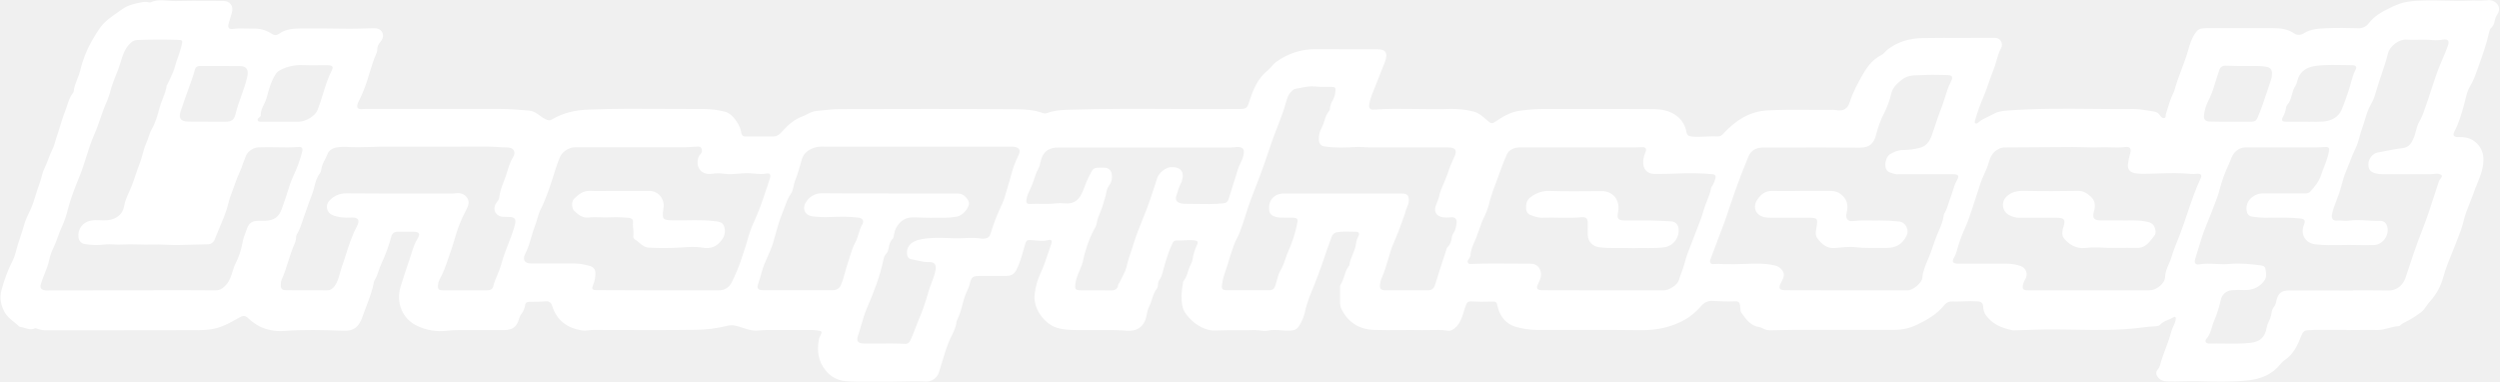
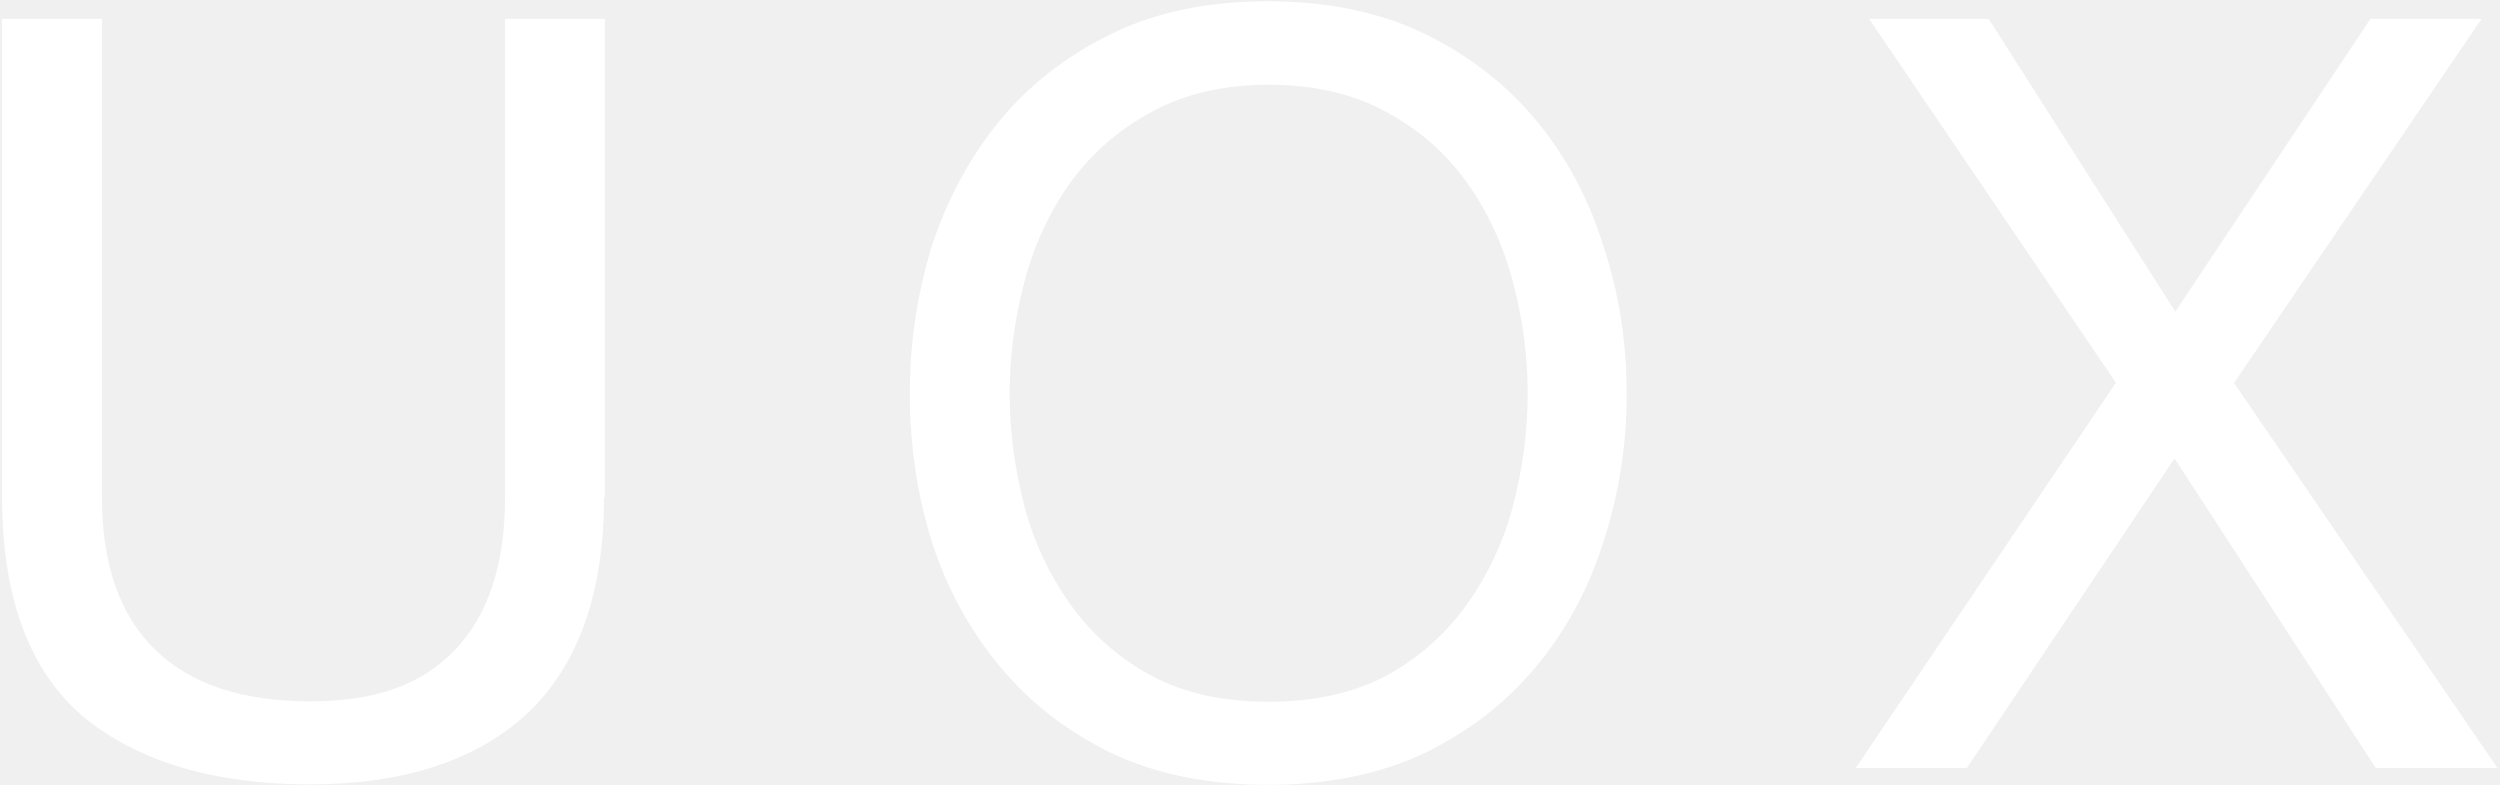
- <svg xmlns="http://www.w3.org/2000/svg" id="Layer_2" viewBox="0 0 594.8 90.81">
+ <svg xmlns="http://www.w3.org/2000/svg" id="Layer_1" version="1.1" viewBox="0 0 596 187">
  <defs>
-     <style>.cls-1,.cls-2{fill:#fff;}.cls-2{fill-rule:evenodd;}</style>
+     <style>
+       .st0 {
+         fill: #fff;
+       }
+     </style>
  </defs>
-   <g id="Layer_1-2">
-     <g>
-       <path class="cls-2" d="M535.89,28.96h-4.96c-.27,0-.54,0-.81,0-1.35,0-2.7,0-4.06-.04-1.17,0-1.63-.5-1.46-1.68,.14-1.11,.47-2.18,.98-3.18,.64-1.27,1.16-2.61,1.54-3.98,.24-.81,.51-1.62,.78-2.43,.1-.31,.21-.62,.31-.93,.27-.82,.74-1.14,1.71-1.09,1.8,.09,3.62,.08,5.43,.07,.64,0,1.27,0,1.91,0,.73,0,1.46,.07,2.18,.19,.93,.14,1.33,.73,1.33,1.59,0,.51-.07,1.02-.24,1.51-.3,.86-.58,1.73-.87,2.6-.73,2.22-1.46,4.43-2.4,6.57-.28,.62-.75,.8-1.37,.8Zm-469.21,0h4.39c1.86-.05,3.96-1.41,4.5-2.76,.5-1.25,.89-2.53,1.29-3.81h0c.58-1.88,1.16-3.77,2.06-5.53,.51-1.01,.25-1.32-.88-1.34-.74,0-1.47,0-2.21,0-1.3,.01-2.6,.02-3.9-.03-1.78-.07-3.56,.32-5.15,1.14-.5,.24-.91,.61-1.21,1.08-1.05,1.64-1.55,3.53-2.05,5.35h0l-.06,.23c-.15,.54-.39,1.05-.64,1.55-.41,.84-.82,1.67-.75,2.67,0,.1-.12,.22-.23,.32l-.05,.05s-.09,.08-.14,.12c-.2,.17-.41,.34-.29,.65,.13,.33,.48,.32,.78,.32h0s.09,0,.14,0h1.47c.97,0,1.95-.01,2.92-.01Zm483.23,.02c-.45,0-.9-.02-1.35-.02-.57,0-1.15,0-1.72,0-.92,0-1.84,0-2.76,0-.95-.02-1.15-.36-.69-1.2,.34-.61,.58-1.28,.7-1.97,.01-.29,.1-.57,.26-.81,.68-.69,.91-1.57,1.15-2.45,.19-.71,.38-1.43,.81-2.05,.24-.35,.36-.77,.48-1.21h0c.09-.35,.19-.7,.35-1.02,1.08-2.17,3.16-2.53,5.16-2.69,1.85-.15,3.72-.11,5.59-.08,.65,.01,1.29,.02,1.94,.03,.92,0,1.22,.39,.84,1.09-.54,.99-.82,2.05-1.11,3.11h0c-.15,.56-.3,1.12-.49,1.67l-.15,.45c-.49,1.45-.99,2.92-1.59,4.31-.77,1.78-2.47,2.63-4.37,2.78-1.01,.08-2.02,.06-3.04,.04Zm-500.53-.02h4.3c1.36,0,2.05-.42,2.36-1.74,.35-1.48,.86-2.9,1.37-4.33h0c.56-1.54,1.11-3.09,1.46-4.7,.33-1.56-.15-2.45-1.74-2.47-1.86-.02-3.71-.02-5.57-.02h0c-1.32,0-2.64,0-3.96,0-.74,0-1.09,.34-1.26,1.03-.16,.65-.35,1.29-.58,1.92-.32,.89-.64,1.79-.96,2.68h0c-.63,1.74-1.26,3.49-1.83,5.25-.51,1.56,.11,2.33,1.74,2.35,1.17,.03,2.34,.03,3.51,.02h0c.39,0,.78,0,1.17,0Zm202.53,6.14h29.4c1.29,0,2.59,0,3.88,0,2.59,0,5.17-.01,7.76,0,.28,0,.56-.03,.83-.07,.45-.05,.9-.11,1.35-.01,.72,.16,.99,.54,.93,1.3-.07,.93-.45,1.74-.83,2.55-.24,.51-.48,1.03-.64,1.57-.33,1.14-.7,2.27-1.06,3.4h0c-.36,1.12-.72,2.24-1.05,3.37-.21,.69-.51,1.08-1.29,1.16-2.25,.23-4.5,.19-6.76,.15h0c-.86-.01-1.72-.03-2.57-.03-.38-.01-.76-.09-1.12-.22-.77-.27-1.02-.87-.77-1.65,.06-.19,.12-.38,.18-.57,.29-.94,.58-1.87,1.07-2.73,.01-.03,.02-.06,.03-.09,.78-2.31-.16-3.56-2.55-3.46-1.29,.05-2.9,1.39-3.29,2.65-.47,1.52-.97,3.02-1.48,4.53l-.22,.65c-.52,1.55-1.14,3.08-1.75,4.6h0c-.75,1.84-1.49,3.68-2.07,5.58-.2,.64-.41,1.27-.63,1.91-.41,1.2-.82,2.4-1.09,3.65-.2,.92-.65,1.79-1.1,2.66-.2,.38-.39,.76-.57,1.14-.04,.08-.09,.15-.15,.22-.09,.12-.17,.23-.19,.35-.16,1.28-.99,1.42-2.06,1.39-1.68-.04-3.37-.03-5.05-.03h0c-.61,0-1.21,0-1.82,0-1.33-.01-1.43-.31-1.27-1.6,.13-1.09,.55-2.07,.97-3.05h0c.38-.89,.76-1.77,.92-2.73,.18-.9,.43-1.79,.73-2.66,.48-1.61,1.13-3.16,1.94-4.63,.26-.4,.44-.84,.52-1.31,.14-.93,.49-1.78,.85-2.64h0c.28-.67,.56-1.35,.73-2.06,.08-.34,.19-.67,.29-1,.16-.49,.31-.98,.39-1.49,.08-.67,.34-1.31,.74-1.85,.54-.73,.74-1.66,.58-2.55-.06-.91-.81-1.61-1.71-1.6h-.12c-1.37-.03-2-.04-2.43,.24-.36,.24-.59,.69-1,1.52-.11,.22-.23,.46-.37,.74-.31,.6-.54,1.23-.78,1.87-.21,.56-.42,1.12-.68,1.67-.89,1.86-2.11,2.63-4.13,2.45-.73-.08-1.46-.08-2.19,0-1.17,.14-2.34,.12-3.51,.11-.8-.01-1.59-.02-2.38,.02-.98,.05-1.15-.19-.98-1.23,.13-.78,.47-1.48,.8-2.17h0c.11-.22,.21-.44,.31-.66,.26-.58,.46-1.18,.66-1.79,.28-.84,.56-1.68,1-2.46,.26-.51,.44-1.07,.53-1.64,.5-2.37,1.85-3.48,4.28-3.48ZM110.6,69.07h5.25c.67,0,1.33-.13,1.53-.88,.22-.94,.6-1.83,.97-2.71,.34-.82,.69-1.64,.92-2.5,.3-1.14,.71-2.3,1.13-3.43,.2-.55,.41-1.09,.63-1.63,.61-1.55,1.21-3.1,1.59-4.75,.22-.97-.12-1.45-1.12-1.54-.31-.03-.63-.03-.95-.03-.29,0-.58,0-.86-.02-1.77-.14-2.56-1.8-1.57-3.28,.07-.1,.14-.19,.21-.29,.22-.3,.45-.59,.48-.95,.14-1.37,.63-2.64,1.11-3.9h0c.09-.23,.17-.45,.26-.68,.21-.55,.38-1.12,.56-1.69h0c.35-1.15,.71-2.31,1.36-3.36,.81-1.3,.15-2.35-1.38-2.35-.75,0-1.52-.05-2.29-.1-.79-.05-1.59-.1-2.38-.1-6.16,.02-12.32,.02-18.48,.02-2.46,0-4.93,0-7.39,0-.27,0-.54,.02-.81,.03-.24,.02-.48,.03-.72,.03-.51,0-1.02,.02-1.52,.03-1.33,.03-2.65,.07-3.98,0-1.01-.09-2.03-.07-3.03,.08-.96,.18-1.84,.72-2.16,1.56-.17,.44-.38,.86-.6,1.28h0c-.39,.77-.79,1.53-.89,2.41-.02,.32-.13,.63-.31,.9-.76,.94-1.05,2.06-1.33,3.19-.15,.6-.31,1.2-.53,1.77-.5,1.27-.96,2.56-1.41,3.85h0c-.18,.51-.36,1.01-.54,1.52-.12,.33-.23,.67-.34,1-.38,1.14-.76,2.27-1.41,3.31-.1,.24-.15,.51-.13,.77-.05,.54-.2,1.07-.44,1.56-.57,1.31-1,2.67-1.43,4.02-.46,1.47-.93,2.94-1.57,4.34-.11,.3-.18,.62-.18,.94-.11,1.22,.2,1.56,1.42,1.56,3.18,0,6.36,0,9.55,.02,.88,0,1.39-.39,1.87-1.07,.63-.9,.92-1.93,1.2-2.96h0c.13-.47,.26-.94,.42-1.4,.36-1,.68-2.01,1.01-3.03h0c.72-2.26,1.44-4.53,2.58-6.66,.82-1.53,.46-2.28-1.31-2.19-1.53,.08-3.07,0-4.5-.61-.66-.27-1.13-.86-1.26-1.56-.13-.7,.11-1.42,.63-1.91,1.02-1.1,2.46-1.71,3.96-1.68,6.35,.06,12.7,.05,19.06,.04h.01c1.82,0,3.64,0,5.46,0,.51,.02,1.02,0,1.52-.06,1.15-.17,2.13,.2,2.75,1.14,.62,.94,.23,1.88-.24,2.8-.68,1.26-1.27,2.56-1.79,3.9-.36,.98-.66,1.99-.96,2.99-.29,.95-.57,1.91-.9,2.84-.18,.51-.35,1.02-.53,1.53h0c-.62,1.84-1.24,3.68-2.21,5.38-.19,.37-.3,.78-.33,1.19-.11,1.07,.12,1.32,1.19,1.32,.86,0,1.72,0,2.58,0s1.72,0,2.58,0Zm218.57-23.03h-13.68c-3.3,0-6.6,0-9.9,0-2.38,0-3.82,1.71-3.49,4.05,.1,.85,.69,1.25,1.44,1.48,.76,.24,1.54,.23,2.31,.21,.3,0,.61-.01,.91,0,.48,0,.95,0,1.43,.05,.52,.07,.76,.38,.64,.95-.45,2.41-1.19,4.76-2.19,7-.28,.6-.49,1.22-.7,1.85h0c-.31,.92-.63,1.84-1.15,2.69-.44,.71-.67,1.59-.9,2.46-.1,.38-.2,.76-.32,1.13-.25,.79-.65,1.14-1.5,1.14h-10.02c-1.13,0-1.33-.3-1.19-1.39,.17-1.32,.6-2.57,1.03-3.82h0c.24-.71,.49-1.42,.68-2.14,.17-.62,.38-1.24,.6-1.86h0c.16-.46,.32-.91,.46-1.37,.18-.58,.46-1.11,.74-1.66,.21-.4,.42-.81,.59-1.24,.57-1.42,1.03-2.87,1.49-4.33h0c.43-1.36,.86-2.73,1.38-4.06,1.33-3.38,2.63-6.77,3.79-10.24,.74-2.2,1.48-4.4,2.36-6.56,.47-1.18,.91-2.42,1.35-3.64h0l.14-.41,.17-.49c.13-.38,.24-.77,.35-1.17,.29-1.06,.58-2.15,1.44-2.96,.23-.27,.53-.47,.87-.57,.46-.07,.92-.16,1.37-.25,1.09-.22,2.17-.44,3.32-.31,.84,.1,1.69,.09,2.54,.08,.43,0,.85,0,1.28,0,1.03,.02,1.16,.2,1.03,1.21-.08,.73-.31,1.44-.67,2.08-.34,.54-.55,1.16-.62,1.8,0,.23-.05,.45-.18,.64-.62,.67-.88,1.51-1.14,2.34-.17,.53-.33,1.07-.59,1.56-.52,.89-.78,1.91-.73,2.94,.08,.98,.46,1.49,1.41,1.62,2.5,.36,5.02,.28,7.52,.12,.61-.04,1.21,0,1.8,.04,.42,.03,.83,.06,1.24,.06h18.81c1.81,0,2.25,.78,1.39,2.41-.6,1.26-1.12,2.57-1.54,3.9-.24,.69-.53,1.35-.82,2.02-.5,1.15-.99,2.29-1.24,3.53-.17,.61-.4,1.21-.67,1.79-.63,1.61,0,2.72,1.67,2.98,.63,.08,1.27,.08,1.9,0,.91-.1,1.41,.43,1.31,1.29-.1,.86-.21,1.72-.74,2.45-.23,.35-.37,.75-.41,1.17-.13,.79-.33,1.56-.97,2.13-.13,.14-.22,.32-.26,.5l-.45,1.38c-.78,2.38-1.56,4.77-2.3,7.17-.27,.87-.79,1.27-1.67,1.27h-10.21c-1-.02-1.33-.36-1.22-1.36,.04-.48,.15-.95,.33-1.39,.73-1.6,1.22-3.29,1.72-4.97h0c.14-.49,.29-.98,.44-1.47,.32-1.05,.76-2.06,1.19-3.07h0c.26-.6,.51-1.19,.74-1.79,.52-1.39,1.04-2.8,1.52-4.21,.14-.59,.34-1.17,.58-1.72,.24-.46,.35-.97,.33-1.48,0-1.09-.37-1.52-1.48-1.55-1.03-.02-2.07-.01-3.11,0-.52,0-1.04,0-1.56,0Zm52.53,23.03h14.34c1.23,0,3.24-1.26,3.57-2.44,.16-.6,.38-1.17,.6-1.75h0c.23-.62,.47-1.23,.63-1.87,.51-1.98,1.26-3.88,2.01-5.77h0c.29-.73,.58-1.46,.85-2.2,.16-.44,.34-.88,.51-1.32,.47-1.2,.94-2.39,1.25-3.61,.21-.78,.51-1.52,.81-2.26h0c.41-1,.81-1.99,.98-3.07,.09-.27,.23-.53,.41-.75,.29-.5,.5-1.04,.63-1.59,.19-.69-.11-.94-.75-1.01-2.82-.24-5.65-.28-8.48-.14-1.34,.07-2.68,.08-4.02,.09h0c-.37,0-.74,0-1.11,.01-1.96,.02-2.96-1.2-2.82-3.16,.09-.73,.29-1.44,.58-2.12,.27-.72,0-1.11-.77-1.1-.3,0-.6,.02-.91,.03-.3,.02-.6,.03-.91,.03h-20.93c-.72,0-1.44,0-2.17,0h0c-1.44,0-2.89-.01-4.33,0-1.27,.02-2.51,.56-3,1.66-.75,1.65-1.37,3.36-1.99,5.07h0c-.18,.51-.37,1.02-.55,1.52-.56,1.38-1.05,2.79-1.47,4.23-.27,1.31-.7,2.59-1.27,3.8-.55,1.04-.93,2.14-1.31,3.24h0c-.22,.63-.44,1.26-.69,1.88-.13,.32-.27,.65-.41,.97-.47,1.07-.94,2.15-.99,3.37-.07,.31-.21,.61-.42,.85l-.06,.09c-.16,.24-.31,.48-.11,.78,.2,.3,.46,.29,.74,.27h.11c3.46-.14,6.91-.11,10.37-.08h0c1.28,0,2.56,.02,3.84,.02,1.37,0,2.29,1.13,2.33,2.5,.02,.78-.29,1.43-.61,2.09-.67,1.34-.43,1.72,1.05,1.72l14.42,.03Zm129.97,0h-28.84c-1.4,0-1.62-.31-1.24-1.68,.11-.36,.28-.71,.49-1.03,.32-.54,.38-1.2,.17-1.79-.21-.59-.68-1.06-1.27-1.26-1.11-.39-2.29-.58-3.46-.58-2.55,.01-5.09,0-7.64,0h0c-1.27,0-2.54,0-3.82,0-1.3,0-1.57-.45-.9-1.57,.26-.44,.45-.92,.57-1.42,.53-1.97,1.23-3.89,2.09-5.74,.67-1.54,1.21-3.16,1.73-4.76,.34-1.03,.68-2.07,1.01-3.11,.28-.87,.56-1.73,.85-2.6,.24-.74,.56-1.44,.88-2.14,.39-.85,.77-1.69,1.02-2.61,.34-1.25,.91-2.59,2.29-3.27,.43-.27,.93-.42,1.43-.43h.29c5.37-.02,10.73-.05,16.1-.1,.91,0,1.82,.02,2.73,.05,1.25,.04,2.5,.08,3.75,.02,.81-.04,1.62-.01,2.42,.01,1.19,.04,2.39,.07,3.58-.08,1.06-.14,1.46,.42,1.13,1.47-.25,.83-.42,1.68-.53,2.53-.17,1.26,.42,2.03,1.67,2.23,1.28,.2,2.56,.16,3.85,.11,.24,0,.47-.02,.71-.02l.9-.03c2.65-.08,5.32-.16,7.97,.12,.47,.02,.95,0,1.42-.05,.8-.05,1.13,.33,.8,1.03-1.29,2.72-2.24,5.56-3.2,8.4-.56,1.66-1.11,3.31-1.74,4.94-.22,.58-.45,1.16-.69,1.74h0c-.48,1.2-.96,2.4-1.31,3.63-.17,.6-.42,1.17-.67,1.74-.43,.99-.86,1.98-.89,3.13-.04,1.51-2.1,3.11-3.65,3.11Zm-355.01,0h14.41c1.25,.05,2.41-.62,3-1.73,1.04-2.04,1.91-4.16,2.61-6.34,.12-.37,.24-.74,.36-1.11h0c.39-1.21,.79-2.41,1.11-3.64,.37-1.25,.84-2.48,1.4-3.66,.63-1.45,1.27-2.94,1.76-4.41,.23-.71,.48-1.41,.73-2.11,.44-1.25,.88-2.5,1.24-3.78,.2-.71-.03-1.14-.74-1.01-1.03,.2-2.05,.11-3.06,.02-.56-.05-1.13-.1-1.69-.1-.68,0-1.35,.06-2.03,.12-1.1,.09-2.2,.19-3.31,.03-1.01-.15-2.03-.15-3.04,0-2.33,.34-3.83-1.37-3.26-3.64,.09-.38,.28-.72,.55-1.01,.36-.34,.48-.88,.28-1.34-.2-.52-.66-.5-1.09-.48h-.05c-.37,.02-.74,.05-1.11,.07-.55,.04-1.1,.08-1.65,.09-2.61,.01-5.21,0-7.82,0h0c-1.3,0-2.6,0-3.91,0h-14.51c-1.43,0-3.09,1.1-3.6,2.4-.35,.89-.7,1.78-.98,2.69l-.23,.73c-.97,3.08-1.93,6.14-3.39,9.05-.34,.69-.56,1.45-.79,2.22h0c-.16,.56-.33,1.13-.55,1.68-.33,.85-.58,1.72-.84,2.6-.39,1.35-.79,2.7-1.44,3.96-.74,1.43-.14,2.32,1.44,2.32h10.4c1.18,.04,2.34,.23,3.47,.57,.86,.16,1.46,.94,1.38,1.82,0,.83-.14,1.66-.44,2.44-.55,1.34-.45,1.51,1.03,1.51l14.32,.05Zm-120.18,0c-1.7,0-3.4,0-5.11,0l-19.86,.03c-.38,.03-.76,0-1.14-.08-.61-.2-.87-.63-.67-1.34,.24-.87,.58-1.7,.91-2.53,.44-1.1,.89-2.21,1.12-3.4,.23-1.02,.58-2.01,1.06-2.95,.38-.8,.68-1.62,.98-2.45,.29-.82,.59-1.64,.97-2.43,.61-1.33,1.08-2.73,1.42-4.16,.7-2.71,1.74-5.28,2.78-7.84,.61-1.49,1.09-3.02,1.57-4.54,.57-1.82,1.15-3.63,1.92-5.37,.57-1.26,1.01-2.56,1.46-3.86h0c.49-1.42,.98-2.84,1.62-4.2,.4-1,.73-2.03,.98-3.08,.3-1.01,.69-1.98,1.08-2.95,.4-.98,.79-1.96,1.09-2.98,.5-1.7,1.03-3.49,2.47-4.76,.38-.38,.89-.61,1.42-.65,3.13-.14,6.27-.14,9.4-.06h.05c.79,.03,1.18,.04,1.32,.23,.13,.18,.05,.51-.11,1.15h0c-.03,.11-.06,.23-.09,.36-.2,.84-.48,1.64-.77,2.44h0c-.26,.73-.52,1.45-.71,2.2-.25,.98-.7,1.91-1.14,2.84-.19,.39-.38,.79-.55,1.19-.03,.07-.07,.13-.12,.19-.07,.1-.14,.2-.16,.31-.14,1.1-.54,2.11-.94,3.12-.28,.7-.56,1.41-.75,2.14-.45,1.71-.93,3.43-1.82,4.99-.35,.61-.57,1.27-.8,1.94-.16,.48-.32,.96-.53,1.42-.39,.87-.65,1.8-.91,2.73-.21,.77-.43,1.54-.72,2.27-.35,.88-.65,1.78-.95,2.67-.28,.85-.57,1.7-.89,2.53-.19,.47-.4,.94-.61,1.41-.51,1.12-1.02,2.24-1.22,3.48-.33,1.97-1.94,3.11-3.91,3.31-.58,.06-1.16,.03-1.74,.01-.81-.03-1.62-.07-2.43,.13-1.8,.36-3.01,2.07-2.77,3.9,.04,.84,.68,1.53,1.5,1.63,1.54,.27,3.11,.31,4.67,.12,.77-.09,1.54-.06,2.32-.02h0c.62,.03,1.24,.06,1.86,.02,1.3-.08,2.61-.05,3.91-.02h0c1.07,.03,2.14,.05,3.21,.02,1.11-.04,2.22,0,3.34,.05h0c1.01,.04,2.03,.08,3.04,.06,1.08-.02,2.17-.05,3.25-.08h0c1.2-.03,2.39-.07,3.59-.09,.82,.04,1.56-.49,1.79-1.29,.35-.89,.72-1.77,1.09-2.64,.37-.88,.74-1.76,1.09-2.64,.43-1.06,.78-2.16,1.05-3.28,.24-1.05,.63-2.05,1.01-3.05,.23-.6,.46-1.21,.66-1.82,.23-.72,.54-1.42,.85-2.12,.34-.78,.69-1.57,.93-2.4,.07-.24,.18-.48,.28-.72,.11-.26,.23-.52,.3-.79,.36-1.24,1.77-2.25,3.06-2.31,1.46-.07,2.91-.04,4.37-.02h0c1.72,.03,3.44,.07,5.16-.07,.88-.07,1.12,.28,.91,1.15-.51,1.97-1.2,3.88-2.08,5.71-.55,1.21-1,2.46-1.37,3.74-.28,.97-.62,1.92-.96,2.87h0c-.14,.4-.28,.8-.42,1.2-.69,1.99-1.77,2.78-4,2.9-.38,.01-.76,0-1.15,0-.19,0-.38,0-.57,0-1.28,0-2.11,.55-2.54,1.75-.08,.22-.17,.45-.25,.67-.35,.92-.7,1.84-.86,2.79-.31,1.72-.86,3.39-1.65,4.95-.32,.62-.53,1.29-.73,1.96-.35,1.11-.7,2.22-1.53,3.12-.73,.79-1.4,1.3-2.58,1.3-4.92-.04-9.83-.04-14.75-.03Zm175.11-23.03h15.75c.41-.02,.83,0,1.23,.07,1.03,.19,2.2,1.61,2.06,2.45-.21,1.26-1.67,2.8-2.92,2.99-.88,.15-1.77,.23-2.67,.25-2.41,.03-4.83,.03-7.23-.08-2.2-.1-3.56,.72-4.55,2.56-.22,.46-.37,.95-.45,1.45-.02,.09-.03,.18-.05,.27-.05,.31-.1,.63-.29,.81-.68,.66-.84,1.49-1,2.33l-.04,.19c-.06,.38-.23,.74-.48,1.02-.35,.38-.58,.85-.67,1.36-.81,4.07-2.35,7.9-3.97,11.68-.56,1.31-.95,2.66-1.34,4.01-.24,.82-.47,1.63-.75,2.44-.47,1.37,0,1.87,1.45,1.89,1.18,.02,2.36,0,3.54,0h0c2.06-.02,4.12-.03,6.18,.08,.52,.06,1.02-.23,1.23-.72,.48-.97,.86-1.98,1.24-2.98h0c.25-.65,.49-1.3,.76-1.95,.88-2.01,1.62-4.08,2.2-6.19,.22-.87,.54-1.72,.86-2.56,.4-1.04,.79-2.07,1-3.17,.23-1.21-.26-1.93-1.46-1.88-1.06,.04-2.06-.19-3.07-.42-.38-.09-.77-.18-1.16-.25-.42-.03-.79-.29-.97-.67-.39-1.11-.05-2.35,.85-3.1,.51-.39,1.09-.67,1.7-.84,2.45-.61,4.96-.52,7.43-.43h0l.45,.02,.54,.02c.82,.02,1.63,0,2.45-.04,1.44-.06,2.87-.11,4.3,.13,.22,.01,.45,0,.67-.04,.75-.06,1.16-.43,1.38-1.2,.52-1.77,1.16-3.5,1.9-5.19,.13-.3,.27-.6,.41-.9,.39-.83,.77-1.66,1.02-2.51,.2-.71,.42-1.42,.63-2.13h0v-.02c.36-1.18,.72-2.37,1.03-3.56,.39-1.45,.92-2.85,1.59-4.19,.59-1.18,.41-1.87-.91-2.1-.35-.05-.7-.07-1.05-.05h-44.29c-.76-.05-1.53,.03-2.27,.23-1.37,.48-2.55,1.25-3,2.81l-.03,.1h0c-.47,1.69-.95,3.38-1.59,5.01-.16,.4-.25,.82-.34,1.25-.14,.66-.28,1.31-.66,1.83-.65,.9-1.01,1.91-1.38,2.91h0c-.15,.42-.3,.84-.47,1.24-.87,2.07-1.47,4.26-2.08,6.44h0l-.18,.66c-.42,1.49-1.03,2.86-1.65,4.24-.15,.32-.29,.65-.43,.97-.41,.94-.68,1.91-.95,2.88-.2,.71-.4,1.42-.65,2.12-.37,1.07,.03,1.46,1.18,1.46,1.83,0,3.67,0,5.5,0h0c3.67,0,7.33,0,11.01,0,1.05,0,1.68-.42,2.06-1.34,.43-1.05,.73-2.13,1.03-3.22h0c.23-.81,.45-1.62,.73-2.42,.15-.43,.29-.87,.42-1.3,.33-1.06,.66-2.12,1.2-3.06,.36-.63,.56-1.33,.77-2.04,.23-.78,.46-1.56,.9-2.27,.51-.82,0-1.49-.84-1.6-2.28-.3-4.57-.24-6.86-.16-1.39,.07-2.79,.02-4.18-.16-1.96-.28-2.56-2.08-1.31-3.69,.85-1.18,2.24-1.86,3.69-1.8,3.93,.04,7.83,.04,11.74,.03h.02c1.34,0,2.69,0,4.03,0Zm242.38,23.04h-14.61c-4.8,0-9.61-.01-14.41-.03-1.43,0-1.71-.45-1.07-1.76l.05-.1,.05-.09,.09-.17h0c.43-.84,.85-1.65,.12-2.63-.41-.57-1.02-.98-1.71-1.13-2.32-.56-4.67-.48-7.02-.38-1.74,.07-3.48,.09-5.22,.05-.72-.07-1.45-.08-2.18-.02-.9,.14-1.26-.36-.92-1.2,.4-1,.77-2.01,1.14-3.02,.36-.99,.72-1.98,1.11-2.95,.88-2.18,1.63-4.41,2.38-6.64h0c.42-1.26,.85-2.52,1.29-3.77,.96-2.69,1.99-5.36,3.09-7.99,.61-1.45,1.85-2.15,3.42-2.15,1.65,0,3.3,0,4.95,0,6.05-.01,12.1-.03,18.15,.03,2.32,.02,3.4-1.02,3.91-3.25,.43-1.69,1.04-3.32,1.83-4.88,.76-1.47,1.34-3.03,1.72-4.65,.31-1.5,1.31-2.37,2.45-3.32,1.31-1.09,2.73-1.11,4.18-1.14,.35,0,.7-.01,1.06-.03,1.49-.09,2.98-.06,4.48-.03,.32,0,.64,.01,.96,.02,1.49,.02,1.69,.4,1.02,1.72-.61,1.21-1.01,2.5-1.41,3.78-.13,.42-.26,.84-.4,1.26-.16,.5-.35,.98-.54,1.47-.09,.22-.17,.45-.26,.67-.36,.96-.68,1.93-1,2.9h0c-.29,.87-.58,1.74-.89,2.6-.52,1.43-1.36,2.62-2.97,2.95-1.27,.32-2.57,.48-3.87,.5-1.12-.02-2.13,.42-3.06,.97-.85,.5-1.38,2.17-1.05,3.29,.28,.93,1.05,1.13,1.81,1.33,.16,.04,.32,.08,.48,.13,.25,.05,.51,.06,.76,.03h12.96c1.28,0,1.59,.38,.93,1.47-.47,.79-.73,1.66-.99,2.52-.14,.48-.28,.94-.46,1.39-.18,.45-.32,.91-.47,1.37h0c-.26,.81-.51,1.62-.93,2.36-.13,.18-.22,.39-.27,.61-.15,1.37-.7,2.64-1.24,3.89-.12,.26-.23,.53-.34,.79-.36,.87-.67,1.76-.97,2.65-.32,.94-.64,1.87-1.03,2.79l-.18,.42c-.6,1.4-1.21,2.83-1.35,4.39-.12,1.24-2.22,2.99-3.55,2.99Zm106.06,0h0c2.76,0,5.52-.01,8.27,.03,1.08,.06,2.14-.3,2.96-1.01,.68-.63,1.17-1.45,1.41-2.35,1.24-3.78,2.49-7.56,3.96-11.26,1.02-2.56,1.87-5.2,2.72-7.83,.36-1.11,.71-2.21,1.08-3.31,.11-.33,.28-.64,.51-.91,.51-.6,.23-.9-.42-1.05-.41-.1-.83-.05-1.26,0-.25,.03-.5,.06-.74,.05-2.57-.01-5.13,0-7.7,0h0c-1.28,0-2.56,0-3.84,0-.48,0-.95-.05-1.41-.16-1.42-.34-1.89-.96-1.84-2.35,.04-1.18,1.08-2.44,2.14-2.63,.61-.11,1.22-.23,1.82-.35h0c1.35-.27,2.7-.54,4.07-.69,1.67-.17,2.26-1.25,2.8-2.57,.2-.49,.34-1.02,.47-1.54,.2-.76,.4-1.51,.78-2.15,.52-.93,.95-1.91,1.27-2.92,.55-1.5,1.05-3.02,1.54-4.54h0c.8-2.45,1.59-4.9,2.64-7.26,.48-1.09,.97-2.21,1.37-3.36,.43-1.2,.05-1.68-1.18-1.49-.78,.14-1.58,.18-2.37,.12-1.17-.13-2.33-.11-3.5-.09-.95,.02-1.91,.03-2.86-.03-1.73-.12-3.93,1.57-4.33,3.26-.43,1.72-.99,3.4-1.56,5.08-.39,1.16-.79,2.32-1.13,3.5l-.08,.27c-.31,1.06-.64,2.18-1.19,3.09-.74,1.23-1.15,2.57-1.55,3.9-.2,.67-.41,1.34-.65,1.99-.24,.63-.41,1.29-.59,1.95h0c-.26,.95-.52,1.91-.95,2.77-.52,1.06-.95,2.15-1.37,3.24h0c-.29,.76-.59,1.51-.91,2.26-.46,1.06-.77,2.17-1.07,3.27h0c-.19,.68-.37,1.36-.6,2.02-.2,.6-.43,1.19-.66,1.77-.41,1.05-.82,2.09-1.03,3.2-.18,.97,.23,1.57,1.18,1.48,.45-.04,.9,0,1.33,.02,.48,.04,.95,.07,1.42,0,1.52-.21,3.02-.13,4.53-.04,.99,.06,1.99,.12,2.99,.09,.9-.02,1.43,.46,1.68,1.28,.64,2.05-1.02,4.42-3.16,4.47-1.37,.03-2.74,.04-4.1,0-1.22-.04-2.43-.02-3.65,0-2.06,.03-4.12,.07-6.17-.17-2.4-.28-3.65-2.4-2.74-4.62,.44-1.08,.18-1.43-.96-1.54-2.16-.22-4.33-.2-6.49-.18-.67,0-1.33,.01-2,.01-.92-.02-1.84-.11-2.75-.25-.55-.07-1.04-.27-1.28-.86-.41-1.13-.16-2.4,.64-3.29,.85-.94,2.07-1.45,3.33-1.38,2.1,.02,4.2,.01,6.3,0h0c1.05,0,2.1,0,3.15,0h.13c.51,0,1.03,0,1.4-.39,1.09-1.17,2.14-2.48,2.61-3.94,.21-.66,.47-1.31,.72-1.96h0c.48-1.22,.95-2.44,1.17-3.75,.12-.73,0-1.03-.77-1.01-.33,0-.65,.03-.96,.05-.41,.02-.81,.05-1.23,.05-1.88,0-3.75,0-5.63,0h0c-3.75,0-7.51,0-11.26,0-.76,0-1.5,.26-2.09,.74-.86,.63-1.2,1.51-1.55,2.42-.11,.28-.22,.56-.34,.83-.89,1.87-1.61,3.81-2.14,5.81-.18,.74-.4,1.48-.67,2.2-.82,2.24-1.7,4.45-2.61,6.66-.75,1.8-1.31,3.67-1.88,5.55-.24,.79-.47,1.57-.72,2.36-.28,.87,.06,1.4,.92,1.26,1.35-.23,2.69-.17,4.04-.1,1.09,.05,2.19,.1,3.29,0,2.46-.23,4.95,.02,7.41,.34,.48,.07,.93,.24,1.03,.72,.21,.97,.4,2.01-.21,2.88-1.15,1.62-2.84,2.33-4.76,2.27-1.01-.06-2.03-.04-3.03,.05-1.29,.1-2.36,1.05-2.6,2.33-.37,1.68-.89,3.33-1.57,4.91-.22,.49-.37,1-.52,1.52-.29,.98-.59,1.96-1.3,2.77-.52,.59-.16,1.17,.67,1.15,1.16-.03,2.33-.01,3.49,0,2.08,.03,4.16,.06,6.23-.16,2.38-.25,3.54-1.34,3.95-3.72,.1-.47,.25-.92,.47-1.34,.34-.65,.56-1.36,.67-2.08,.05-.51,.24-1,.56-1.41,.29-.39,.48-.84,.55-1.31,.41-1.98,1.2-2.62,3.24-2.62h11.83v.02c1.06,0,2.12,0,3.18,0h0Zm-1.57,9.4h-7.64c-.25,0-.5,.03-.75,.05-.25,.03-.51,.05-.77,.05-.96,0-1.27,.55-1.6,1.41-.85,2.2-1.89,4.34-3.94,5.71-.37,.25-.69,.56-.97,.91-1.97,2.49-4.71,3.58-7.69,3.89-3.95,.41-7.95,.31-11.92,.2-1.2-.04-2.4,0-3.6,.02h0c-1.27,.03-2.55,.06-3.82,.01-.85-.03-1.56-.25-2.1-.93-.49-.62-.64-1.25-.07-1.9,.26-.29,.44-.63,.54-1.01,.35-1.37,.85-2.69,1.34-4.01,.5-1.33,1-2.67,1.35-4.05,.11-.41,.29-.8,.47-1.19,.24-.51,.48-1.02,.55-1.58,0-.04,.01-.08,.02-.11,.03-.19,.07-.38-.1-.51-.17-.14-.36-.02-.52,.08-.03,.02-.06,.04-.09,.05-.35,.21-.72,.36-1.1,.52-.7,.3-1.41,.59-1.95,1.2-.29,.31-.82,.33-1.27,.35h-.09c-.92,.04-1.84,.16-2.73,.26h0c-.21,.03-.42,.05-.63,.08-5.14,.64-10.29,.55-15.43,.46h0c-3.13-.05-6.27-.11-9.4,0-1.18,.04-2.37,.08-3.57,.11h-.02l-1.45,.04c-.16,.02-.32,.02-.47,0-2.63-.56-5.04-1.49-6.57-3.92-.28-.54-.43-1.14-.44-1.75-.08-.83-.46-1.16-1.33-1.22-1.14-.08-2.28-.05-3.42,0-.86,.03-1.72,.06-2.58,.03-.71-.07-1.41,.22-1.86,.78-1.77,2.25-4.19,3.61-6.69,4.8-1.62,.77-3.39,1.17-5.17,1.17-7.92-.02-15.85-.02-23.78,0-1.01,0-2.02,.02-3.03,.05-.89,.02-1.78,.04-2.67,.05-.64,.04-1.28-.11-1.84-.41-.27-.17-.57-.28-.88-.34-2.05-.27-3.12-1.77-4.18-3.26l-.07-.09c-.27-.39-.3-.84-.32-1.29h0c-.01-.19-.02-.38-.05-.57-.12-.72-.41-.97-1.22-.93-1.7,.08-3.42,0-5.12-.09-1.09-.12-2.16,.31-2.87,1.15-1.07,1.27-2.34,2.36-3.76,3.22-3.33,1.9-6.89,2.64-10.75,2.58-4.69-.07-9.38-.06-14.08-.05h0c-3.55,0-7.1,.02-10.65-.01-1.68-.02-3.35-.27-4.96-.74-2.18-.64-3.67-2.31-4.24-4.64v-.03c-.17-.69-.25-1.03-.46-1.19-.21-.16-.54-.15-1.21-.13h-.14c-1.49,.05-3,.04-4.48-.05-.78-.04-1.05,.2-1.33,.95-.18,.47-.33,.97-.48,1.46-.44,1.44-.88,2.9-2.15,3.95-.53,.45-1.05,.73-1.72,.61-1.34-.23-2.68-.19-4.02-.16-.66,.02-1.32,.03-1.98,.02-1.75-.04-3.49-.02-5.24-.01h0c-2.07,.01-4.14,.03-6.22-.04-3.51-.11-6.21-1.73-7.8-4.99-.23-.5-.34-1.04-.33-1.58v-3.36c-.04-.29,0-.58,.12-.84,.45-.64,.68-1.37,.91-2.1,.25-.79,.49-1.58,1.02-2.24,.09-.1,.15-.21,.18-.34,.12-.88,.45-1.7,.79-2.52h0c.35-.86,.71-1.73,.8-2.67,.07-.57,.26-1.13,.54-1.62,.3-.55,.22-1.07-.51-1.09-.27,0-.54-.01-.82-.02h0c-1.22-.04-2.45-.07-3.65,.12-.65,.06-1.2,.51-1.39,1.14-.16,.44-.32,.89-.49,1.34h0v.02c-.33,.89-.66,1.79-.96,2.71-1.1,3.33-2.33,6.61-3.69,9.85-.51,1.31-.93,2.65-1.23,4.03-.28,1.18-.76,2.31-1.44,3.32-.51,.77-1.16,.99-2.16,1.01-.66,.02-1.33-.02-1.99-.07-1.08-.08-2.16-.16-3.23,.07-.61,.13-1.22,.05-1.82-.03-.41-.05-.81-.1-1.22-.1-1.38,.04-2.77,.03-4.15,.03-1.79,0-3.59,0-5.38,.07-1.43,.06-2.92-.52-4.2-1.34-1.01-.68-1.9-1.53-2.63-2.5-1.05-1.31-1.12-2.96-1.13-4.55,.05-.93,.16-1.85,.33-2.76,0-.05,0-.1,.01-.15h0c0-.15,.02-.31,.1-.41,.59-.7,.86-1.54,1.12-2.37h0c.18-.58,.37-1.16,.66-1.69,.18-.3,.31-.63,.38-.97,.17-1.27,.55-2.5,1.1-3.66,.33-.67,.12-.95-.64-1.04-.83-.1-1.65-.06-2.48-.01-.57,.03-1.13,.06-1.7,.04-.42-.05-.83,.19-1,.58-1.03,2.13-1.67,4.4-2.29,6.67l-.07,.26h0c-.18,.65-.36,1.3-.79,1.85-.21,.32-.33,.7-.33,1.08,.01,.32-.06,.64-.21,.92-.64,.78-.94,1.7-1.23,2.62-.18,.56-.36,1.12-.62,1.65-.3,.6-.5,1.25-.6,1.91-.43,2.71-2.03,4.12-4.73,3.92-2.6-.2-5.2-.17-7.79-.15h0c-1.38,.01-2.75,.02-4.13,0-1.67-.03-3.27-.06-4.89-.6-3.02-1.01-5.57-4.7-5.15-7.88,.16-1.62,.57-3.2,1.23-4.68,.83-1.72,1.44-3.55,2.05-5.37,.22-.66,.45-1.33,.68-1.99,.26-.73,0-1.08-.67-.9-1.07,.29-2.13,.19-3.19,.09-.39-.04-.77-.07-1.16-.09-.75-.03-.96,.17-1.17,.86-.17,.54-.32,1.09-.48,1.64h0c-.45,1.62-.91,3.24-1.73,4.76-.56,1.01-1.37,1.27-2.36,1.28h-6.21c-1.77,0-2.07,.27-2.47,1.96-.15,.62-.41,1.19-.67,1.76h0c-.23,.52-.47,1.04-.63,1.59-.09,.34-.18,.67-.27,1.01-.39,1.45-.77,2.91-1.45,4.26-.05,.08-.09,.17-.11,.26-.08,1.23-.61,2.3-1.14,3.37-.22,.44-.44,.88-.62,1.33-.68,1.63-1.18,3.3-1.68,4.98h0c-.26,.85-.51,1.7-.79,2.55-.48,1.31-1.77,2.14-3.15,2.05-2-.08-4-.04-5.99,0h0c-1.59,.03-3.18,.06-4.77,.03-.98-.02-1.96,0-2.95,0h0c-1.79,.02-3.57,.04-5.34-.12-1.83-.15-3.51-1.05-4.67-2.49-1.88-2.28-2.17-4.81-1.62-7.57,.05-.22,.14-.42,.25-.62,.57-1.16,.57-1.21-.75-1.4-.63-.07-1.27-.1-1.9-.09h-10.12c-.42,0-.84,.04-1.25,.07-.62,.06-1.24,.11-1.88,.04-.9-.09-1.73-.37-2.56-.64-.49-.16-.98-.33-1.48-.45-.68-.19-1.39-.2-2.07-.03-2.53,.63-5.13,.96-7.73,.97-6.81,.09-13.63,.06-20.43,.04h0c-1.3,0-2.6,0-3.9-.01-.34,0-.67,.04-1.01,.08-.52,.06-1.03,.12-1.55,.04-3.53-.55-6.06-2.37-7.15-5.87-.3-.97-.93-1.12-1.64-1.05-1.06,.1-2.11,.1-3.16,.1h-.55c-.65,0-1.02,.24-1.1,.92-.12,.73-.42,1.42-.88,1.99-.23,.31-.4,.66-.51,1.03-.5,1.98-1.55,2.79-3.59,2.79h-10.71c-.99-.01-1.97,.04-2.95,.16-2.39,.29-4.81-.11-6.98-1.14-3.67-1.66-5.11-5.67-4-9.33,.67-2.22,1.42-4.43,2.17-6.62,.14-.4,.26-.8,.39-1.21h0c.38-1.23,.77-2.46,1.46-3.57,.75-1.19,.44-1.68-.94-1.68h-3.72c-.73-.08-1.41,.41-1.56,1.14-.6,2.21-1.39,4.37-2.36,6.44-.25,.53-.44,1.09-.63,1.64-.27,.8-.54,1.6-1,2.32-.06,.08-.1,.17-.12,.26-.36,2.07-1.11,4.02-1.85,5.96h0c-.28,.73-.56,1.46-.82,2.2-.24,.82-.63,1.6-1.14,2.29-1,1.24-2.33,1.34-3.71,1.29-4.67-.17-9.34-.29-14,.06-1.97,.15-3.95-.23-5.73-1.09-1.03-.55-1.99-1.25-2.83-2.06-.67-.6-1.19-.48-1.95-.06-.26,.14-.52,.28-.77,.43-1.4,.78-2.78,1.55-4.4,2.02-2.06,.6-4.08,.59-6.1,.57-.41,0-.82,0-1.23,0-7.76,.03-15.52,.03-23.29,.03h0c-3.38,0-6.75,0-10.12,0-.7,.03-1.4-.08-2.06-.31l-.07-.03c-.22-.09-.49-.2-.66-.12-.84,.39-1.6,.16-2.36-.07-.35-.11-.7-.22-1.06-.26-.1,0-.19-.03-.27-.09-.38-.36-.79-.69-1.2-1.02-.88-.71-1.77-1.42-2.32-2.43-.89-1.63-1.25-3.36-.72-5.27,.64-2.43,1.53-4.79,2.67-7.03,.41-.79,.64-1.67,.87-2.55,.11-.43,.22-.85,.35-1.27,.17-.54,.36-1.09,.54-1.63,.36-1.06,.71-2.12,1-3.2,.26-.92,.67-1.78,1.08-2.63h0c.13-.26,.25-.52,.37-.78,.53-1.16,.9-2.36,1.27-3.56,.27-.87,.53-1.73,.86-2.58,.2-.51,.34-1.04,.48-1.57,.19-.72,.38-1.43,.7-2.08,.37-.74,.66-1.51,.95-2.28,.3-.8,.61-1.61,1-2.37,.3-.59,.48-1.23,.66-1.86h0c.11-.38,.21-.76,.34-1.13,.3-.83,.56-1.69,.82-2.54h0c.35-1.14,.69-2.27,1.14-3.37,.19-.47,.35-.95,.5-1.43,.34-1.05,.68-2.11,1.38-3,.09-.09,.15-.21,.18-.34,.09-1.06,.48-2.01,.86-2.98,.27-.66,.53-1.33,.7-2.02,.58-2.5,1.53-4.9,2.8-7.12,.61-1.04,1.23-2.08,1.94-3.07,1.13-1.55,2.65-2.6,4.18-3.65h0c.36-.25,.72-.49,1.07-.75,1.36-.97,2.93-1.32,4.53-1.62,.52-.13,1.07-.16,1.6-.06,.21,.08,.45,.09,.67,.04,1.32-.62,2.67-.5,4.02-.39,.61,.05,1.21,.1,1.81,.09,2.8-.07,5.59-.06,8.39-.04,.99,0,1.98,.01,2.97,.01,1.71,0,2.59,1.19,2.11,2.85-.24,.83-.48,1.65-.74,2.48-.29,.94,0,1.48,.94,1.34,1.13-.16,2.26-.13,3.38-.1,.49,.01,.98,.03,1.47,.02,1.57-.07,3.12,.36,4.43,1.21,.67,.46,1.22,.43,1.9-.06,1.46-1.05,3.26-1.17,4.93-1.18,3.3-.02,6.6-.03,9.91,.04,2.43,.05,4.89-.02,7.33-.1,.95-.03,1.83,.11,2.27,1.05,.39,.85,.05,1.61-.54,2.29-.43,.48-.67,1.1-.67,1.75,0,.29-.06,.57-.18,.83-.69,1.54-1.18,3.15-1.67,4.75h0c-.19,.62-.37,1.23-.57,1.84-.47,1.45-1.03,2.87-1.68,4.24-.07,.14-.14,.28-.21,.41h0c-.09,.17-.18,.35-.26,.53-.48,1.2-.13,1.66,1.11,1.54,.39-.04,.78-.04,1.17-.03h31.48c2.33,0,4.67,.2,7,.4,1.03,.09,1.77,.64,2.52,1.19,.44,.33,.89,.65,1.39,.88,.59,.27,.96,.36,1.54,0,2.67-1.58,5.56-2.2,8.64-2.32,6.13-.24,12.26-.2,18.39-.16,3.1,.02,6.19,.04,9.28,.03,1.62,.02,3.24,.23,4.81,.64,1.28,.34,2.18,1.41,2.89,2.5,.51,.78,.86,1.65,1.02,2.57,.01,.25,.13,.47,.32,.63,.19,.15,.44,.22,.68,.18h6.67c.96,0,1.56-.66,2.14-1.29l.06-.07c1.3-1.42,2.69-2.65,4.55-3.36,.4-.15,.78-.34,1.17-.54,.72-.36,1.44-.73,2.27-.8,.54-.05,1.07-.11,1.61-.16,1.3-.14,2.59-.28,3.89-.28,14.04-.04,28.07-.07,42.11,.03,2.05,.02,4.18,.16,6.19,.87,.35,.16,.75,.17,1.11,.04,1.6-.61,3.27-.74,4.96-.79,8.49-.26,16.98-.22,25.47-.18,5.16,.02,10.32,.05,15.49,0,1.49,0,1.75-.32,2.19-1.72,.89-2.81,1.97-5.52,4.39-7.46,.35-.28,.64-.61,.94-.95h0c.35-.4,.71-.81,1.16-1.12,2.72-1.97,5.99-3.02,9.34-2.98,2.83,.03,5.66,.03,8.48,.02,1.91,0,3.83,0,5.74,0,.48-.01,.95,.02,1.42,.1,.87,.16,1.22,.78,1.14,1.61-.05,.48-.17,.94-.35,1.39-1.03,2.64-2.07,5.27-3.13,7.89-.28,.71-.48,1.46-.59,2.22-.12,.82,.28,1.2,1.1,1.15,3.28-.24,6.55-.19,9.83-.15,1.33,.02,2.67,.04,4,.04,.31,0,.61,0,.92,0,1.13,0,2.25,0,3.37-.05,1.88-.05,3.75,.15,5.58,.61,1.14,.25,2,.99,2.84,1.72,.19,.16,.37,.32,.56,.48,.9,.75,1.06,.74,2.04,.09,1.67-1.11,3.31-2.11,5.4-2.44,2.17-.32,4.35-.47,6.54-.45,2.33,0,4.66,0,6.98,0,6.14,0,12.28-.01,18.41,.03,2.06,.02,4.09,.36,5.82,1.76,1.14,.94,1.9,2.27,2.13,3.73,.15,.74,.54,.96,1.25,1.03,1.16,.12,2.32,.07,3.47,.01,.94-.04,1.87-.09,2.81-.04,.61,.03,.97-.35,1.36-.76h0c2.83-3.02,6.05-5.18,10.37-5.42,3.26-.18,6.52-.16,9.78-.14,1.99,.01,3.98,.03,5.96,0,.26,0,.51,.04,.76,.09,1.63,.25,2.62-.36,3.12-1.95,.78-2.45,2-4.67,3.29-6.88,1.06-1.83,2.37-3.36,4.3-4.34,.32-.16,.57-.43,.83-.71,.16-.18,.33-.35,.51-.5,2.47-1.95,5.37-2.73,8.42-2.78,3.22-.05,6.44-.05,9.67-.04,2.47,0,4.95,.01,7.42-.01,.6-.05,1.18,.23,1.51,.73,.33,.5,.36,1.15,.08,1.68-.55,.97-.84,2.02-1.14,3.07-.2,.73-.41,1.45-.7,2.15-.41,1-.76,2.02-1.12,3.04-.37,1.08-.75,2.16-1.19,3.22-.82,1.89-1.52,3.83-2.09,5.81-.06,.21-.13,.46,.08,.62s.44,.03,.6-.11c.78-.67,1.7-1.11,2.61-1.54,.44-.21,.87-.41,1.29-.65,.97-.54,2.07-.64,3.14-.72,6.8-.53,13.6-.46,20.41-.4,3.21,.03,6.42,.06,9.63,.03,1.14-.01,2.27,.17,3.41,.36,.47,.08,.94,.15,1.41,.22,.61,.08,1.15,.43,1.48,.95,.24,.34,.54,.72,1,.61,.32-.08,.33-.33,.34-.59,0-.11,0-.23,.04-.32,.09-.31,.19-.61,.28-.92,.42-1.4,.84-2.8,1.5-4.11,.08-.14,.15-.28,.2-.44,.47-1.78,1.11-3.49,1.76-5.21h0c.4-1.06,.79-2.11,1.15-3.18,.16-.47,.29-.94,.43-1.42h0c.4-1.39,.81-2.78,1.67-3.99,.37-.52,.73-.97,1.38-1.07,.44-.08,.89-.12,1.33-.13,1.76,0,3.52,0,5.27,0,3.52,0,7.04-.01,10.55,0,1.72,0,3.42,.18,4.93,1.2,.67,.49,1.57,.52,2.28,.09,1.67-1.08,3.55-1.19,5.41-1.27,2.54-.11,5.09-.07,7.64,0,1,.06,1.96-.4,2.54-1.21,1.3-1.68,3.07-2.69,4.95-3.58,1.03-.54,2.11-.98,3.23-1.3,1.39-.31,2.82-.47,4.24-.48,1.92-.08,3.84-.04,5.75,0,1.96,.04,3.91,.08,5.87,0,.56-.03,1.12-.02,1.67-.01,.83,0,1.66,.02,2.5-.08,.98-.15,1.95,.29,2.49,1.12,.55,.88,.24,1.73-.28,2.51-.25,.41-.41,.87-.49,1.34-.09,.61-.37,1.17-.8,1.6-.24,.22-.39,.51-.46,.83-.64,2.97-1.67,5.84-2.7,8.68-.08,.22-.16,.44-.24,.66h0c-.44,1.23-.89,2.5-1.62,3.67-.6,.97-.89,2.15-1.17,3.31-.08,.31-.16,.63-.24,.94-.62,2.28-1.26,4.54-2.37,6.64-.42,.8-.11,1.27,.86,1.25,1.53-.03,2.97,.13,4.19,1.22,1.12,.91,1.79,2.25,1.87,3.69,.13,2.23-.65,4.18-1.44,6.13h0l-.11,.28c-.06,.16-.12,.31-.19,.47-.02,.04-.04,.08-.06,.12-.03,.04-.05,.09-.07,.14-.36,1.1-.79,2.18-1.22,3.26h0c-.65,1.63-1.3,3.25-1.7,4.97-.31,1.32-.81,2.6-1.32,3.88-.14,.36-.28,.72-.42,1.08-.31,.8-.63,1.59-.95,2.38h0c-.76,1.87-1.52,3.73-2.05,5.68-.58,2.17-1.67,4.16-3.18,5.81-.29,.32-.54,.68-.79,1.03-.39,.55-.77,1.1-1.32,1.54-.93,.71-1.92,1.36-2.96,1.92-.2,.11-.4,.21-.6,.31h0c-.48,.24-.96,.47-1.35,.86-.11,.12-.26,.19-.42,.22-.81,.03-1.59,.24-2.37,.45-.9,.24-1.8,.49-2.76,.46-1.54-.03-3.08-.01-4.63,0h0c-.9,0-1.8,.02-2.7,.02Z" />
-       <path class="cls-1" d="M428.53,45.41c2.27,0,4.53-.02,6.8,0,.94,0,1.88,.1,2.71,.71,1.52,1.11,1.96,2.6,1.5,4.45-.35,1.42,.19,2.19,1.58,2.02,2.13-.26,4.25-.08,6.38-.13,1.49-.01,2.97,.07,4.45,.23,.91,.08,1.68,.72,1.95,1.63,.33,.94,.05,1.61-.52,2.48-1.29,1.98-3.07,2.23-5.05,2.19-2.2-.04-4.39,.1-6.59-.17-1.65-.2-3.31,.05-4.96,.19-1.95,.16-3.19-.92-4.25-2.36-.5-.68-.35-1.48-.22-2.25,.43-2.55,.35-2.6-2.13-2.6h-8.73c-.51,.01-1.01-.03-1.51-.13-2.08-.46-2.87-2.36-1.66-4.18,.8-1.22,1.89-2.09,3.46-2.06,2.26,.04,4.53,0,6.8,0v-.02Z" />
-       <path class="cls-1" d="M145.45,45.42h9.1c1-.01,1.95,.43,2.61,1.22,.65,.79,.93,1.83,.76,2.85-.38,2.76-.24,2.9,2.38,2.94,3.27,.05,6.55-.22,9.81,.19,.89,.11,1.85,.16,2.22,1.19,.39,1.08,.21,2.3-.49,3.2-1.15,1.66-2.66,2.26-4.62,1.92-1.76-.3-3.53-.17-5.31-.04-2.49,.15-4.98,.16-7.47,.03-1.43-.06-2.26-1.33-3.4-2-.29-.17-.36-.63-.29-.98,.16-1.03-.23-2.02-.08-3.06,.11-.76-.55-1.02-1.14-1.06-1.39-.13-2.79-.18-4.19-.12-1.77,.12-3.53-.15-5.3,.05-1.41,.16-2.46-.71-3.42-1.64-.56-.54-.6-2.22-.04-2.76,1.09-1.08,2.25-2.03,3.93-1.94,1.68,.09,3.27,.01,4.91,.01Z" />
-       <path class="cls-1" d="M504.73,52.44c1.65,.07,3.73-.15,5.79,.21,1.04,.19,2.02,.41,2.39,1.63,.19,.6,.28,1.25-.1,1.74-1.1,1.39-2.05,3-4.15,2.96-3.08-.07-6.17,.11-9.25-.11-1.05-.04-2.1,0-3.14,.13-2.02,.18-3.6-.67-4.92-2.17-.3-.34-.47-.78-.49-1.24,0-.56,.09-1.12,.29-1.65,.51-1.63,.16-2.12-1.52-2.13-2.95,0-5.89-.03-8.84,0-.92,.03-1.82-.2-2.63-.66-1.8-1.03-1.91-3.38-.27-4.66,1.32-1.04,2.75-1.11,4.32-1.08,4.14,.09,8.28,.07,12.42,0,1.24,0,2.13,.57,2.99,1.34,1.04,.95,1.18,2.15,.79,3.47-.48,1.59-.06,2.19,1.52,2.22,1.45,0,2.91,0,4.78,0Z" />
-       <path class="cls-1" d="M388.67,59.03c-2.71-.11-5.34,.13-8.01-.2-1.52-.19-2.66-1.27-2.74-2.86-.05-.98,0-1.98,0-2.96s-.42-1.42-1.39-1.33c-3.18,.3-6.37,0-9.56,.12-.88,.03-1.74-.31-2.57-.61-.65-.18-1.12-.78-1.16-1.48-.07-1.06,.07-2.03,.98-2.73,1.34-1.08,3.01-1.64,4.71-1.55,4.11,.14,8.23,.04,12.34,.04,2.71,0,4.43,2.26,3.85,5.01-.32,1.52,0,1.95,1.57,1.97,2.01,.02,4.01,0,6.02,0,1.7,.03,3.39,.12,5.09,.21,.88,.05,1.6,.73,1.73,1.64,.25,2.21-1.25,4.22-3.37,4.52-2.52,.37-5.04,.08-7.49,.22Z" />
-     </g>
-   </g>
+   <path class="st0" d="M144,118.5c0,22.8-6.1,40-18.2,51.5-12.2,11.3-29.5,17-52,17s-41-5.4-54-16.2C6.9,159.8.5,142.3.5,118.5V4.5h23.8v114c0,16,4.2,28.2,12.8,36.5,8.5,8.2,20.8,12.2,36.8,12.2s26.7-4.1,34.5-12.2c8-8.3,12-20.5,12-36.5V4.5h23.8v114ZM240.7,93.8c0,9,1.2,17.9,3.5,26.8,2.3,8.7,6,16.5,11,23.5,5,7,11.4,12.7,19.3,17,7.8,4.2,17.2,6.2,28,6.2s20.2-2.1,28-6.2c7.8-4.3,14.2-10,19.2-17s8.7-14.8,11-23.5c2.3-8.8,3.5-17.8,3.5-26.8s-1.2-17.8-3.5-26.5c-2.3-8.8-6-16.8-11-23.8s-11.4-12.6-19.2-16.8c-7.8-4.3-17.2-6.5-28-6.5s-20.2,2.2-28,6.5c-7.8,4.2-14.2,9.8-19.3,16.8-5,7-8.7,14.9-11,23.8-2.3,8.7-3.5,17.5-3.5,26.5ZM216.9,93.8c0-12.2,1.8-23.8,5.2-35,3.7-11.3,9.1-21.3,16.2-30,7.2-8.7,16.1-15.6,26.8-20.8,10.7-5.2,23.1-7.7,37.2-7.7s26.6,2.6,37.2,7.7c10.7,5.2,19.6,12.1,26.8,20.8,7.2,8.7,12.5,18.7,16,30,3.7,11.2,5.5,22.8,5.5,35s-1.8,23.9-5.5,35.2c-3.5,11.2-8.8,21.1-16,29.8-7.2,8.7-16.1,15.6-26.8,20.8-10.7,5-23.1,7.5-37.2,7.5s-26.6-2.5-37.2-7.5c-10.7-5.2-19.6-12.1-26.8-20.8-7.2-8.7-12.6-18.6-16.2-29.8-3.5-11.3-5.2-23.1-5.2-35.2ZM504.4,91.2L445.6,4.5h28.5l44.5,69.8,46.5-69.8h26.5l-59,86.8,62.8,91.8h-29l-48-73.8-49.5,73.8h-26.5l62-91.8Z" />
</svg>
